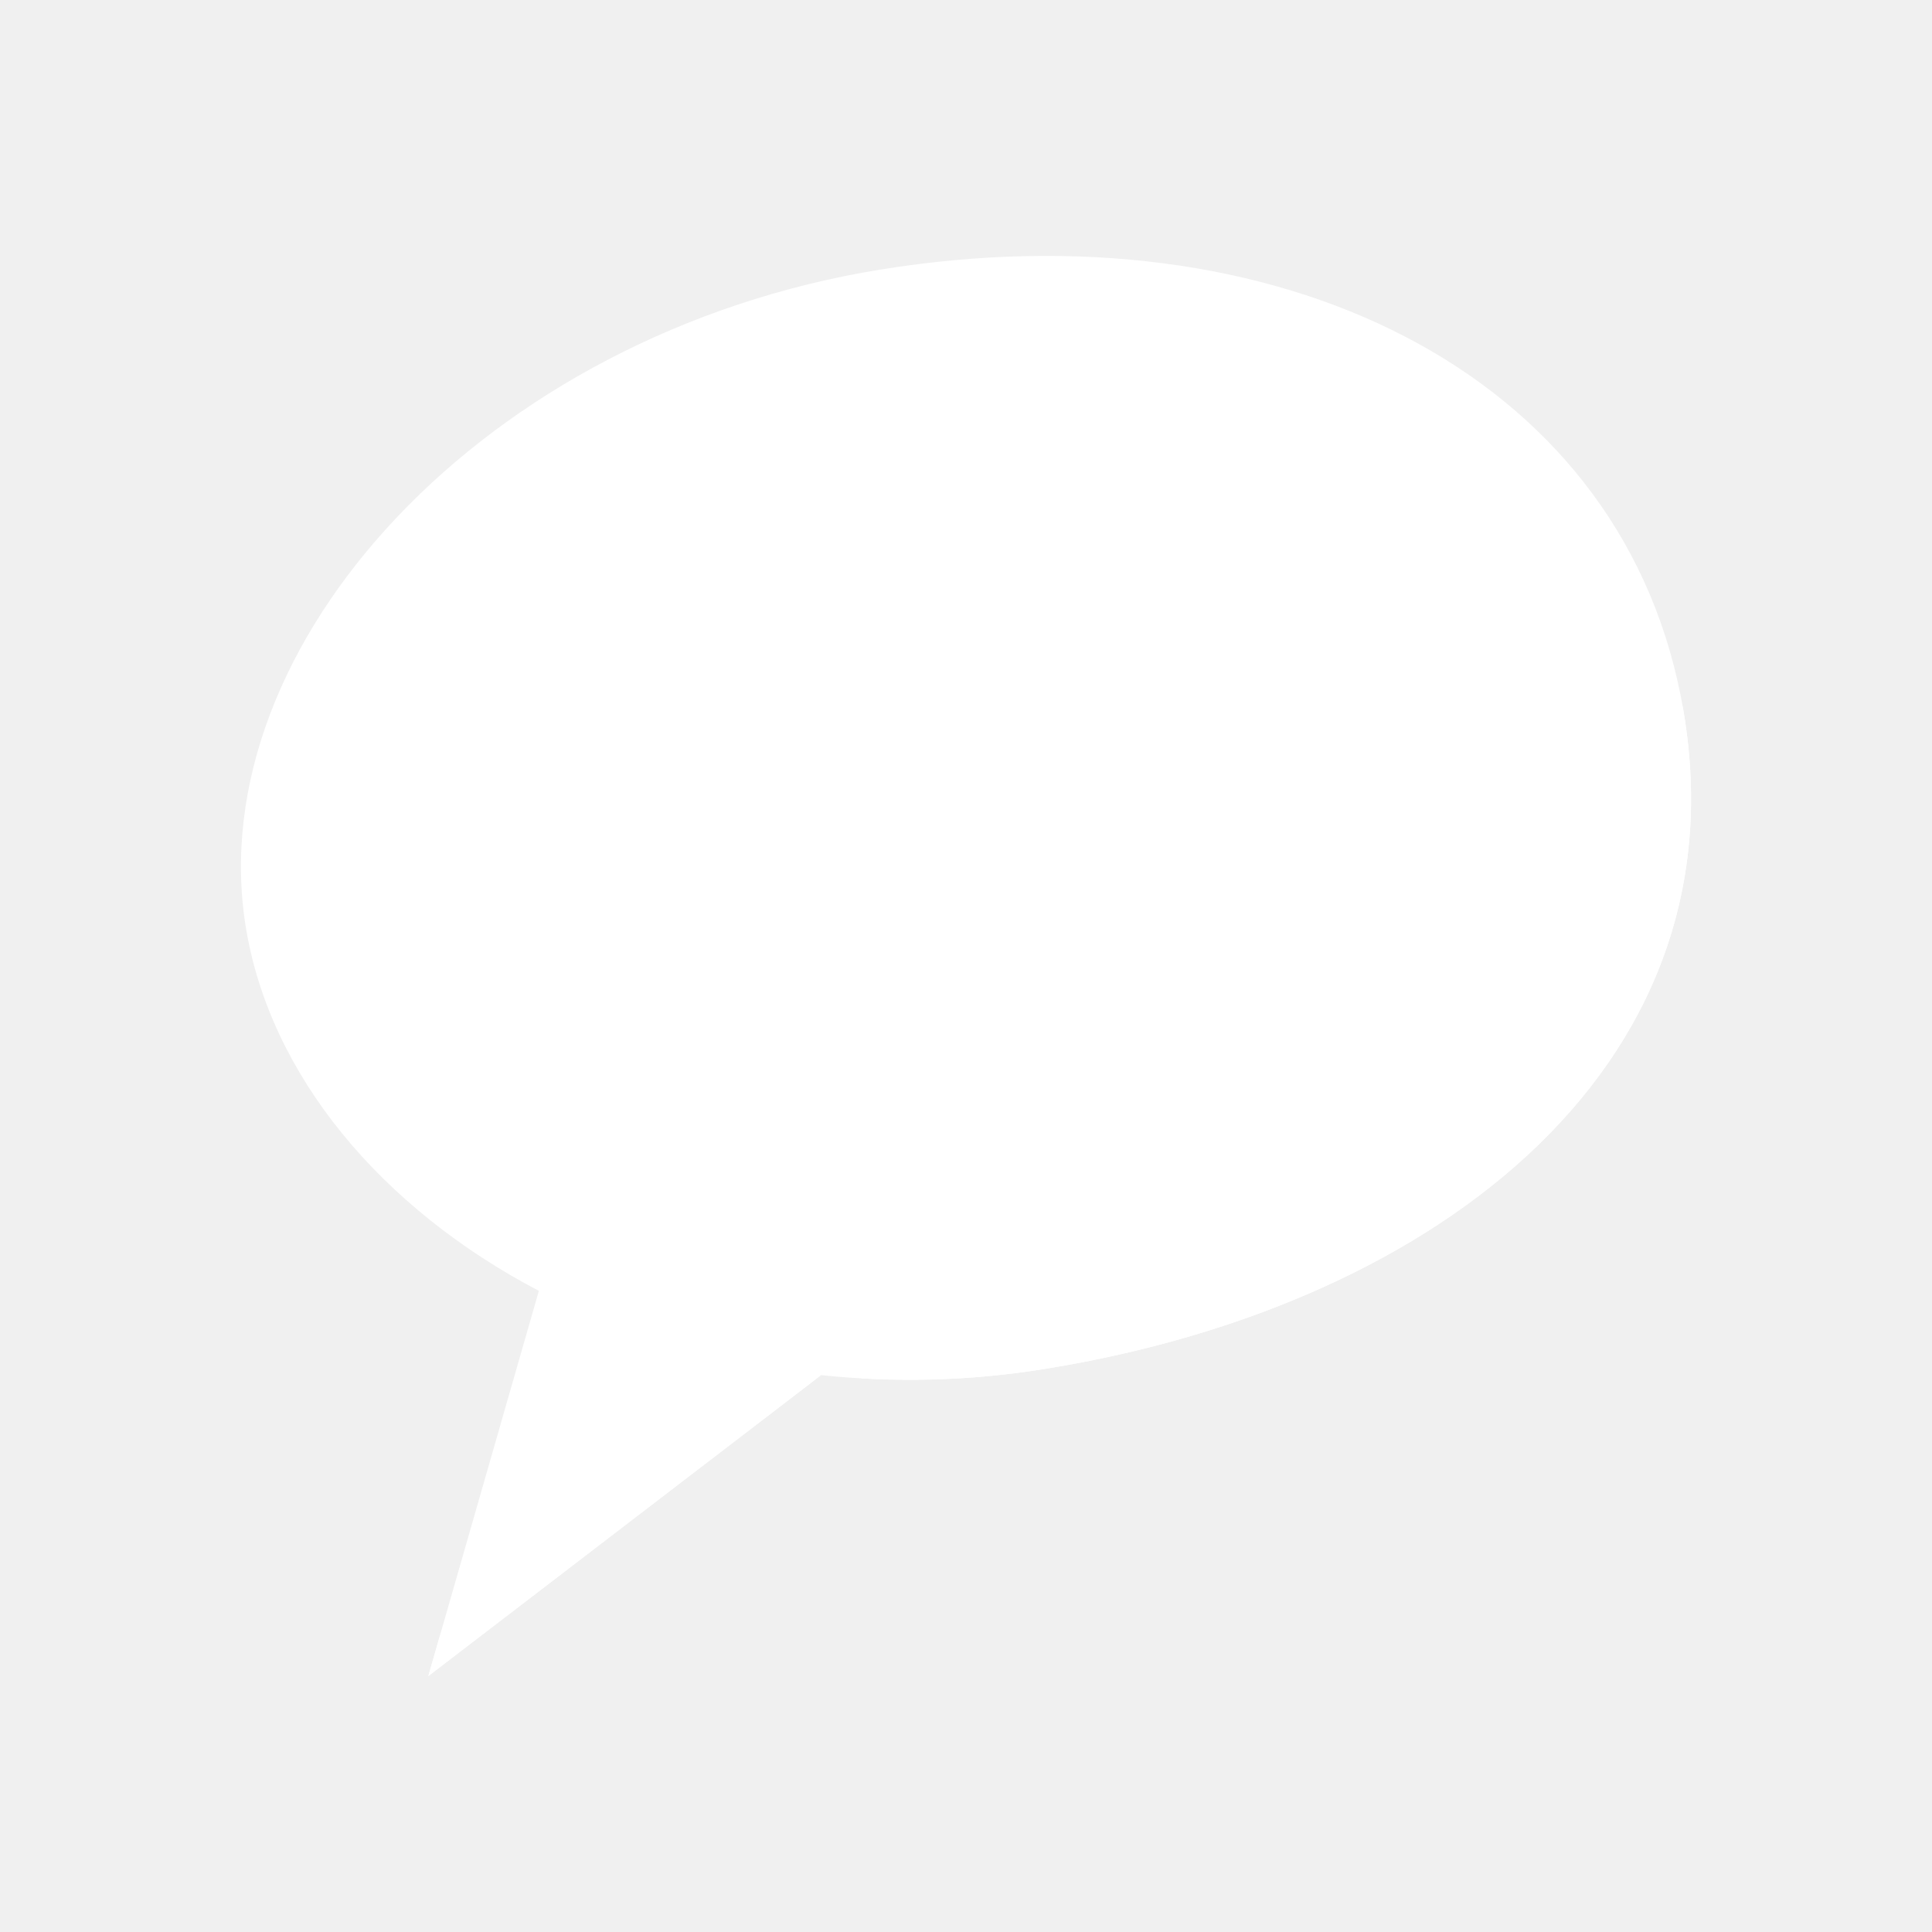
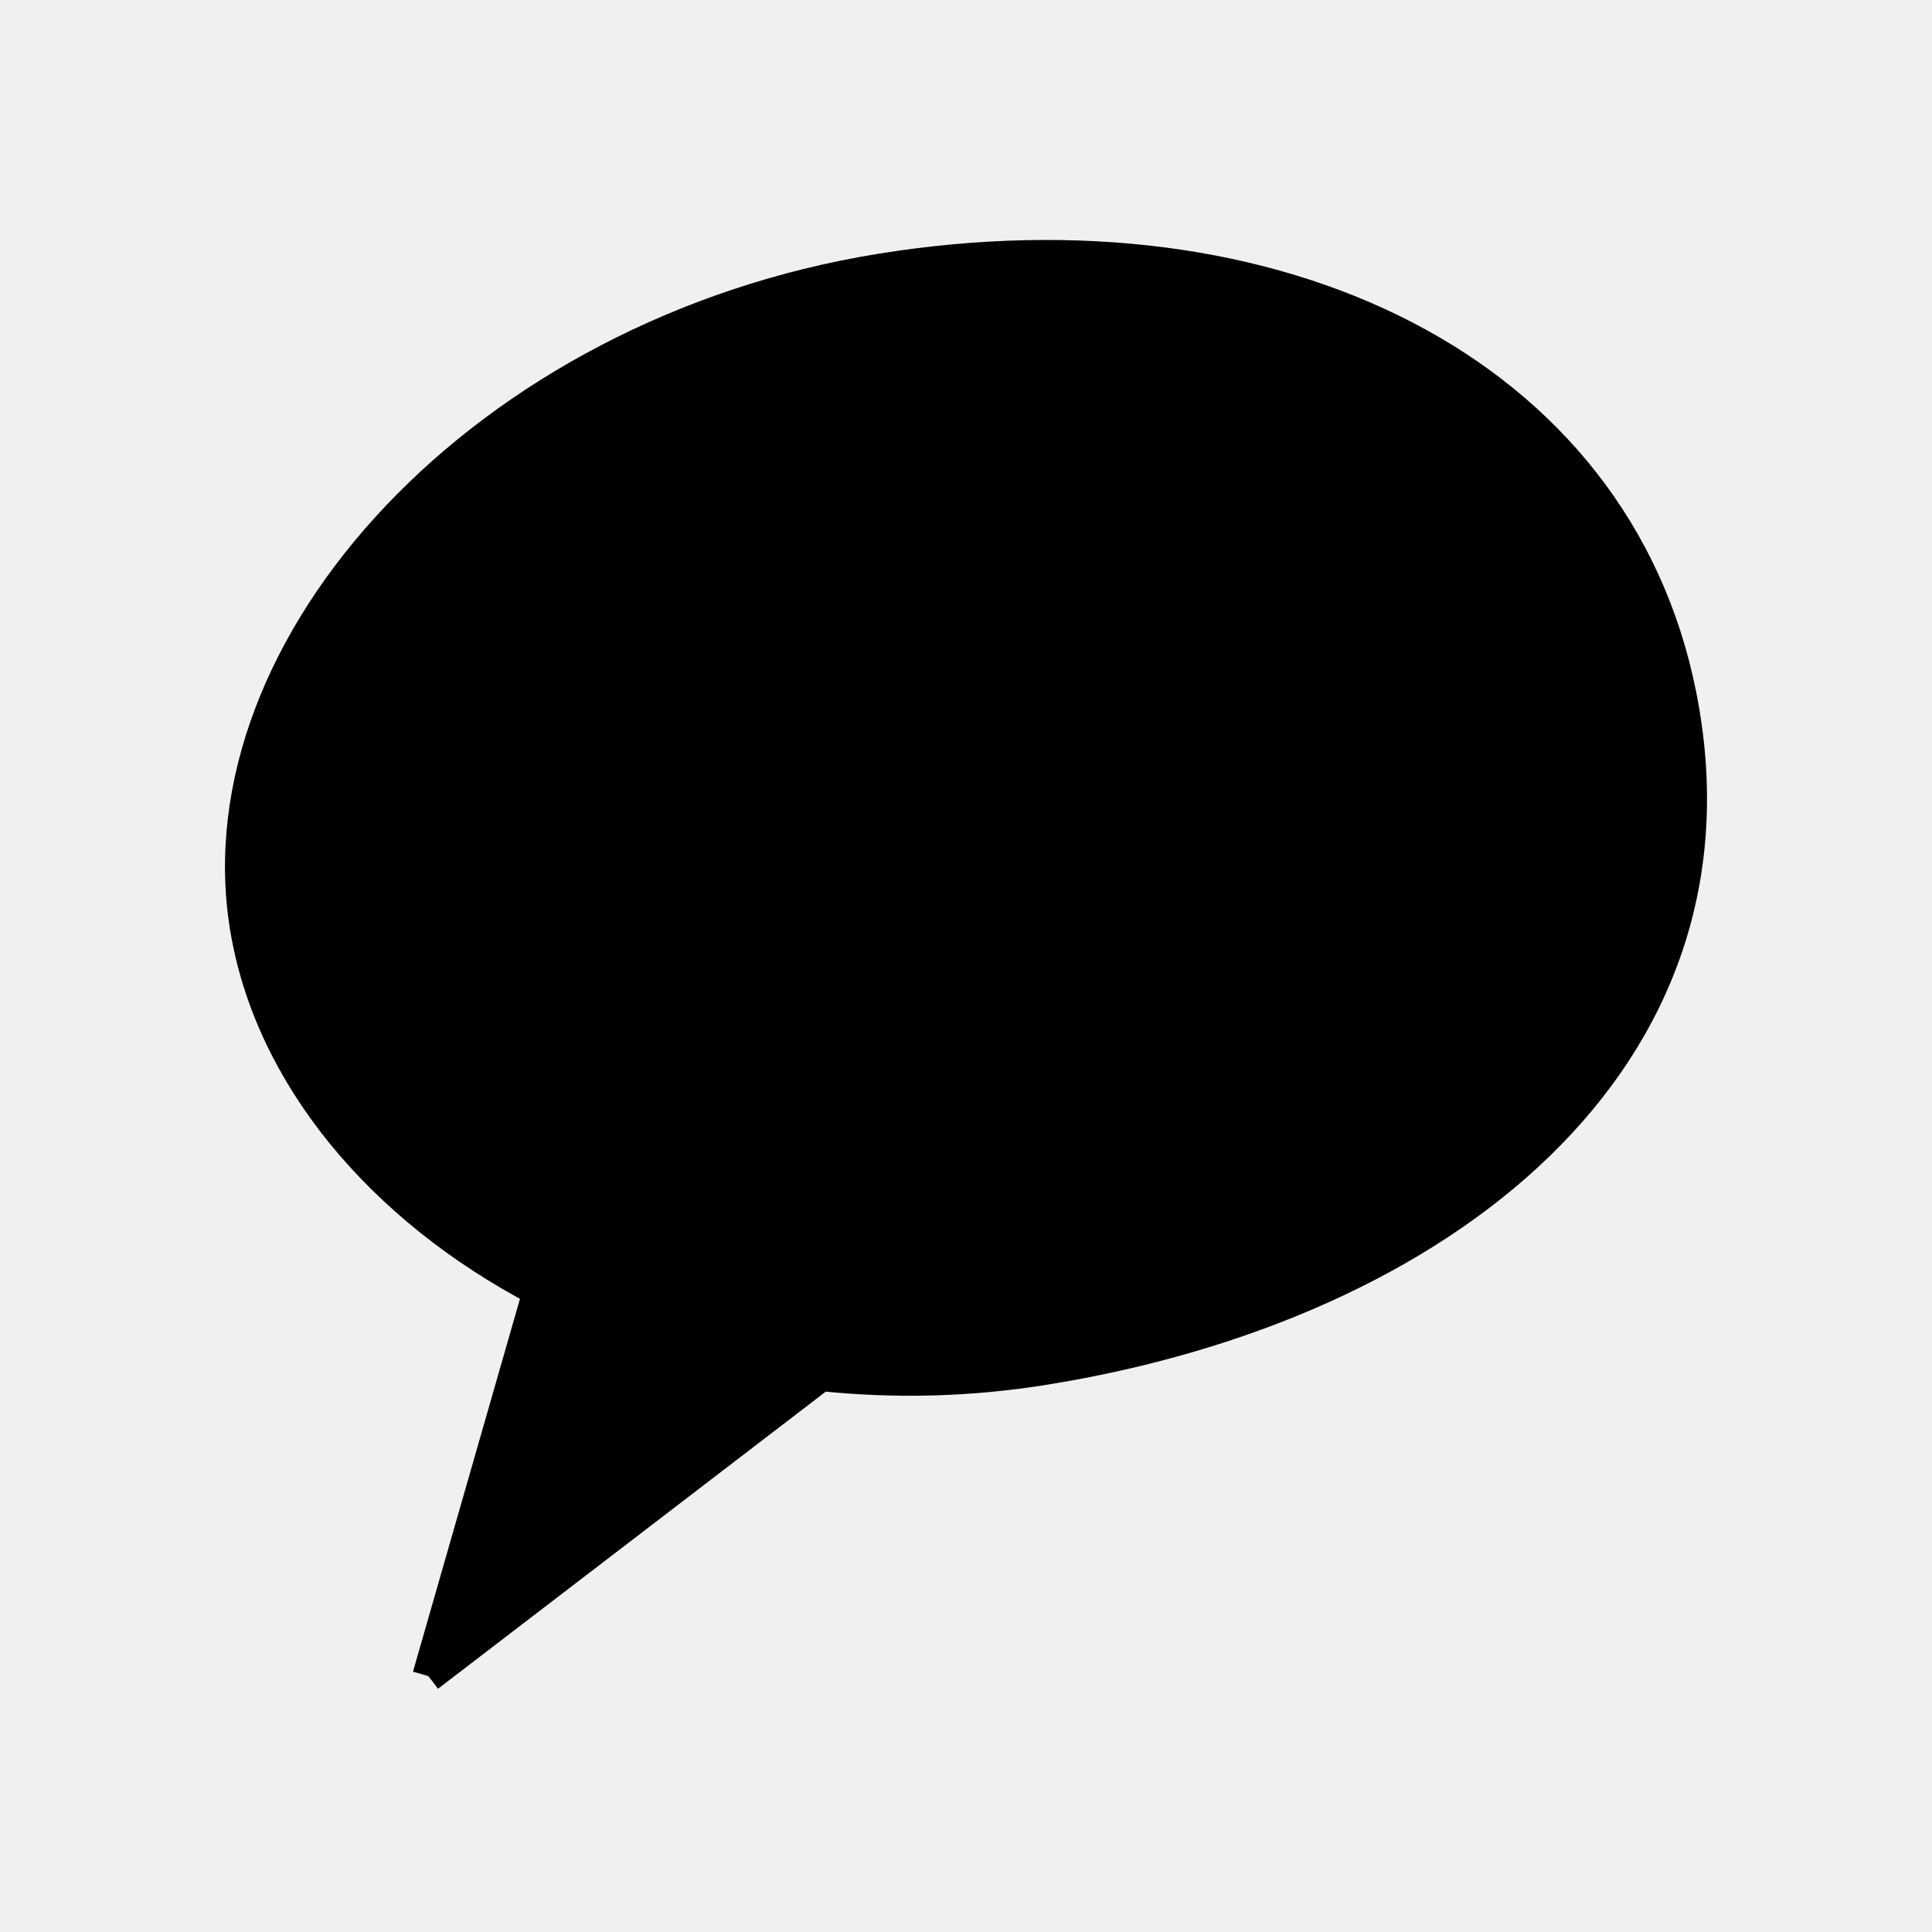
<svg xmlns="http://www.w3.org/2000/svg" version="1.1" id="svg2" viewBox="0 0 128 128" height="128" width="128">
  <defs id="defs4">
    <clipPath clipPathUnits="userSpaceOnUse" id="clipPath122">
      <path d="m 62.99,71.28 12.304,9.428 c 2.257,-0.237 4.622,-0.195 7.03,0.198 12.412,2.005 22.169,9.698 19.893,21.115 -2.027,10.163 -12.644,15.328 -25.056,13.322 -12.409,-2.007 -21.316,-11.766 -19.89,-20.586 0.75,-4.652 4.236,-8.816 9.182,-11.409 L 62.99,71.28" id="path124" />
    </clipPath>
  </defs>
-   <g id="g8617" transform="matrix(1.691871,0,0,1.691871,153.7987,-1560.223)" style="fill:#ffffff">
-     <g transform="matrix(1.25,0,0,-1.25,-74.13179,987.8218)" id="g114" style="fill:#ffffff">
-       <path id="path116" style="fill:#ffffff;fill-opacity:1;fill-rule:nonzero;stroke:none" d="m 0,0 12.304,9.428 c 2.257,-0.237 4.622,-0.195 7.03,0.198 12.412,2.005 22.169,9.698 19.893,21.115 C 37.2,40.904 26.583,46.069 14.171,44.063 1.762,42.056 -7.146,32.298 -5.72,23.477 -4.969,18.825 -1.483,14.661 3.463,12.068 L 0,0" />
-     </g>
-     <g transform="matrix(1.25,0,0,-1.25,-152.8693,1076.922)" id="g118" style="fill:#ffffff">
-       <g clip-path="url(#clipPath122)" id="g120" style="fill:#ffffff">
-         <g transform="translate(102.548,104.428)" id="g126" style="fill:#ffffff">
-           <path id="path128" style="fill:#ffffff;fill-opacity:1;fill-rule:nonzero;stroke:none" d="m 0,0 c 4.929,0.841 -1.319,-33.856 -26.844,-23.482 0,0 25.981,2.386 26.844,23.482" />
-         </g>
-         <g transform="translate(75.294,80.708)" id="g130" style="fill:#ffffff">
-           <path id="path132" style="fill:#ffffff;fill-opacity:1;fill-rule:nonzero;stroke:none" d="m 0,0 -13.121,-8.972 0.33,-4.142 c 0,0 8.367,-3.148 8.698,-2.567 0.331,0.579 5.053,11.84 5.053,11.84" />
-         </g>
-       </g>
-     </g>
+   <g style="stroke:#000000;stroke-opacity:1" id="g114" transform="matrix(2.114839,0,0,-2.114839,28.37726,111.0446)">
+     <path d="m 0,0 12.304,9.428 c 2.257,-0.237 4.622,-0.195 7.03,0.198 12.412,2.005 22.169,9.698 19.893,21.115 C 37.2,40.904 26.583,46.069 14.171,44.063 1.762,42.056 -7.146,32.298 -5.72,23.477 -4.969,18.825 -1.483,14.661 3.463,12.068 L 0,0" style="stroke:#000000;stroke-opacity:1" id="path116" />
  </g>
  <g id="g134" transform="matrix(1.25,0,0,-1.25,-119.1193,-44.5954)">
-     <path d="M 0,0 -27,0" style="fill:none;stroke:#ffffff;stroke-width:1.25;stroke-linecap:butt;stroke-linejoin:miter;stroke-miterlimit:10;stroke-dasharray:none;stroke-opacity:1" id="path136" />
+     <path d="M 0,0 -27,0" style="stroke:#ffffff;stroke-width:1.25;stroke-linecap:butt;stroke-linejoin:miter;stroke-miterlimit:10;stroke-dasharray:none;stroke-opacity:1" id="path136" />
    <g id="g138" transform="translate(261.448,0)">
-       <path d="M 0,0 27,0" style="fill:none;stroke:#ffffff;stroke-width:1.25;stroke-linecap:butt;stroke-linejoin:miter;stroke-miterlimit:10;stroke-dasharray:none;stroke-opacity:1" id="path140" />
+       <path d="M 0,0 27,0" style="stroke:#ffffff;stroke-width:1.25;stroke-linecap:butt;stroke-linejoin:miter;stroke-miterlimit:10;stroke-dasharray:none;stroke-opacity:1" id="path140" />
      <g id="g142" transform="translate(-261.448,-124.724)">
-         <path d="M 0,0 -27,0" style="fill:none;stroke:#ffffff;stroke-width:1.25;stroke-linecap:butt;stroke-linejoin:miter;stroke-miterlimit:10;stroke-dasharray:none;stroke-opacity:1" id="path144" />
+         <path d="M 0,0 -27,0" style="stroke:#ffffff;stroke-width:1.25;stroke-linecap:butt;stroke-linejoin:miter;stroke-miterlimit:10;stroke-dasharray:none;stroke-opacity:1" id="path144" />
        <g id="g146" transform="translate(261.448,0)">
-           <path d="M 0,0 27,0" style="fill:none;stroke:#ffffff;stroke-width:1.25;stroke-linecap:butt;stroke-linejoin:miter;stroke-miterlimit:10;stroke-dasharray:none;stroke-opacity:1" id="path148" />
+           <path d="M 0,0 27,0" style="stroke:#ffffff;stroke-width:1.25;stroke-linecap:butt;stroke-linejoin:miter;stroke-miterlimit:10;stroke-dasharray:none;stroke-opacity:1" id="path148" />
          <g id="g150" transform="translate(-255.448,130.724)">
-             <path d="M 0,0 0,27" style="fill:none;stroke:#ffffff;stroke-width:1.25;stroke-linecap:butt;stroke-linejoin:miter;stroke-miterlimit:10;stroke-dasharray:none;stroke-opacity:1" id="path152" />
+             <path d="M 0,0 0,27" style="stroke:#ffffff;stroke-width:1.25;stroke-linecap:butt;stroke-linejoin:miter;stroke-miterlimit:10;stroke-dasharray:none;stroke-opacity:1" id="path152" />
            <g id="g154" transform="translate(0,-136.724)">
-               <path d="M 0,0 0,-27" style="fill:none;stroke:#ffffff;stroke-width:1.25;stroke-linecap:butt;stroke-linejoin:miter;stroke-miterlimit:10;stroke-dasharray:none;stroke-opacity:1" id="path156" />
+               <path d="M 0,0 0,-27" style="stroke:#ffffff;stroke-width:1.25;stroke-linecap:butt;stroke-linejoin:miter;stroke-miterlimit:10;stroke-dasharray:none;stroke-opacity:1" id="path156" />
              <g id="g158" transform="translate(249.448,136.724)">
-                 <path d="M 0,0 0,27" style="fill:none;stroke:#ffffff;stroke-width:1.25;stroke-linecap:butt;stroke-linejoin:miter;stroke-miterlimit:10;stroke-dasharray:none;stroke-opacity:1" id="path160" />
+                 <path d="M 0,0 0,27" style="stroke:#ffffff;stroke-width:1.25;stroke-linecap:butt;stroke-linejoin:miter;stroke-miterlimit:10;stroke-dasharray:none;stroke-opacity:1" id="path160" />
                <g id="g162" transform="translate(0,-136.724)">
-                   <path d="M 0,0 0,-27" style="fill:none;stroke:#ffffff;stroke-width:1.25;stroke-linecap:butt;stroke-linejoin:miter;stroke-miterlimit:10;stroke-dasharray:none;stroke-opacity:1" id="path164" />
+                   <path d="M 0,0 0,-27" style="stroke:#ffffff;stroke-width:1.25;stroke-linecap:butt;stroke-linejoin:miter;stroke-miterlimit:10;stroke-dasharray:none;stroke-opacity:1" id="path164" />
                </g>
              </g>
            </g>
          </g>
        </g>
      </g>
    </g>
  </g>
</svg>
